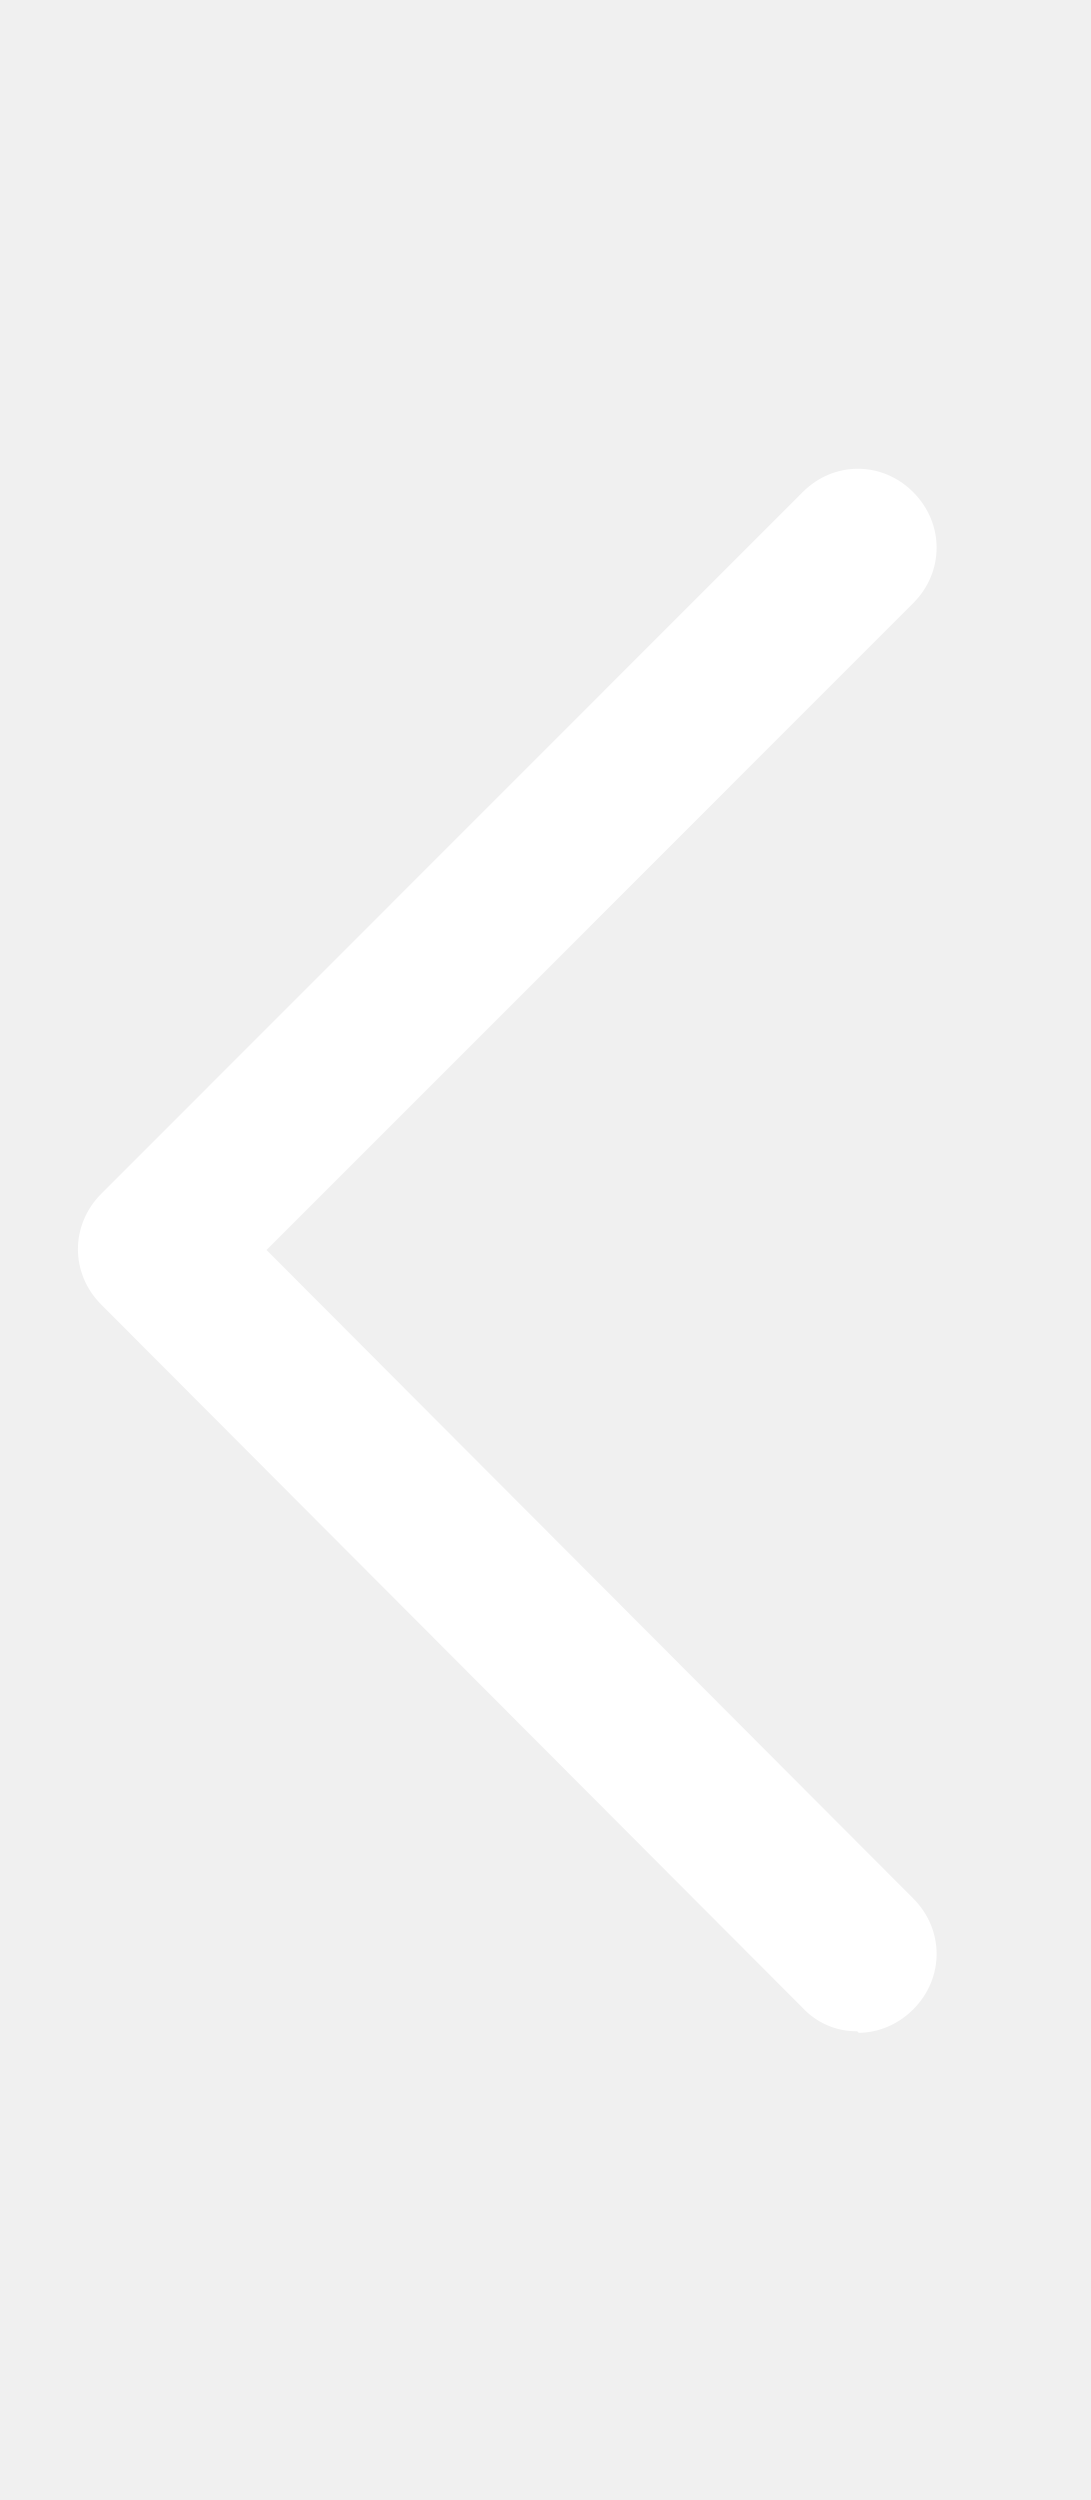
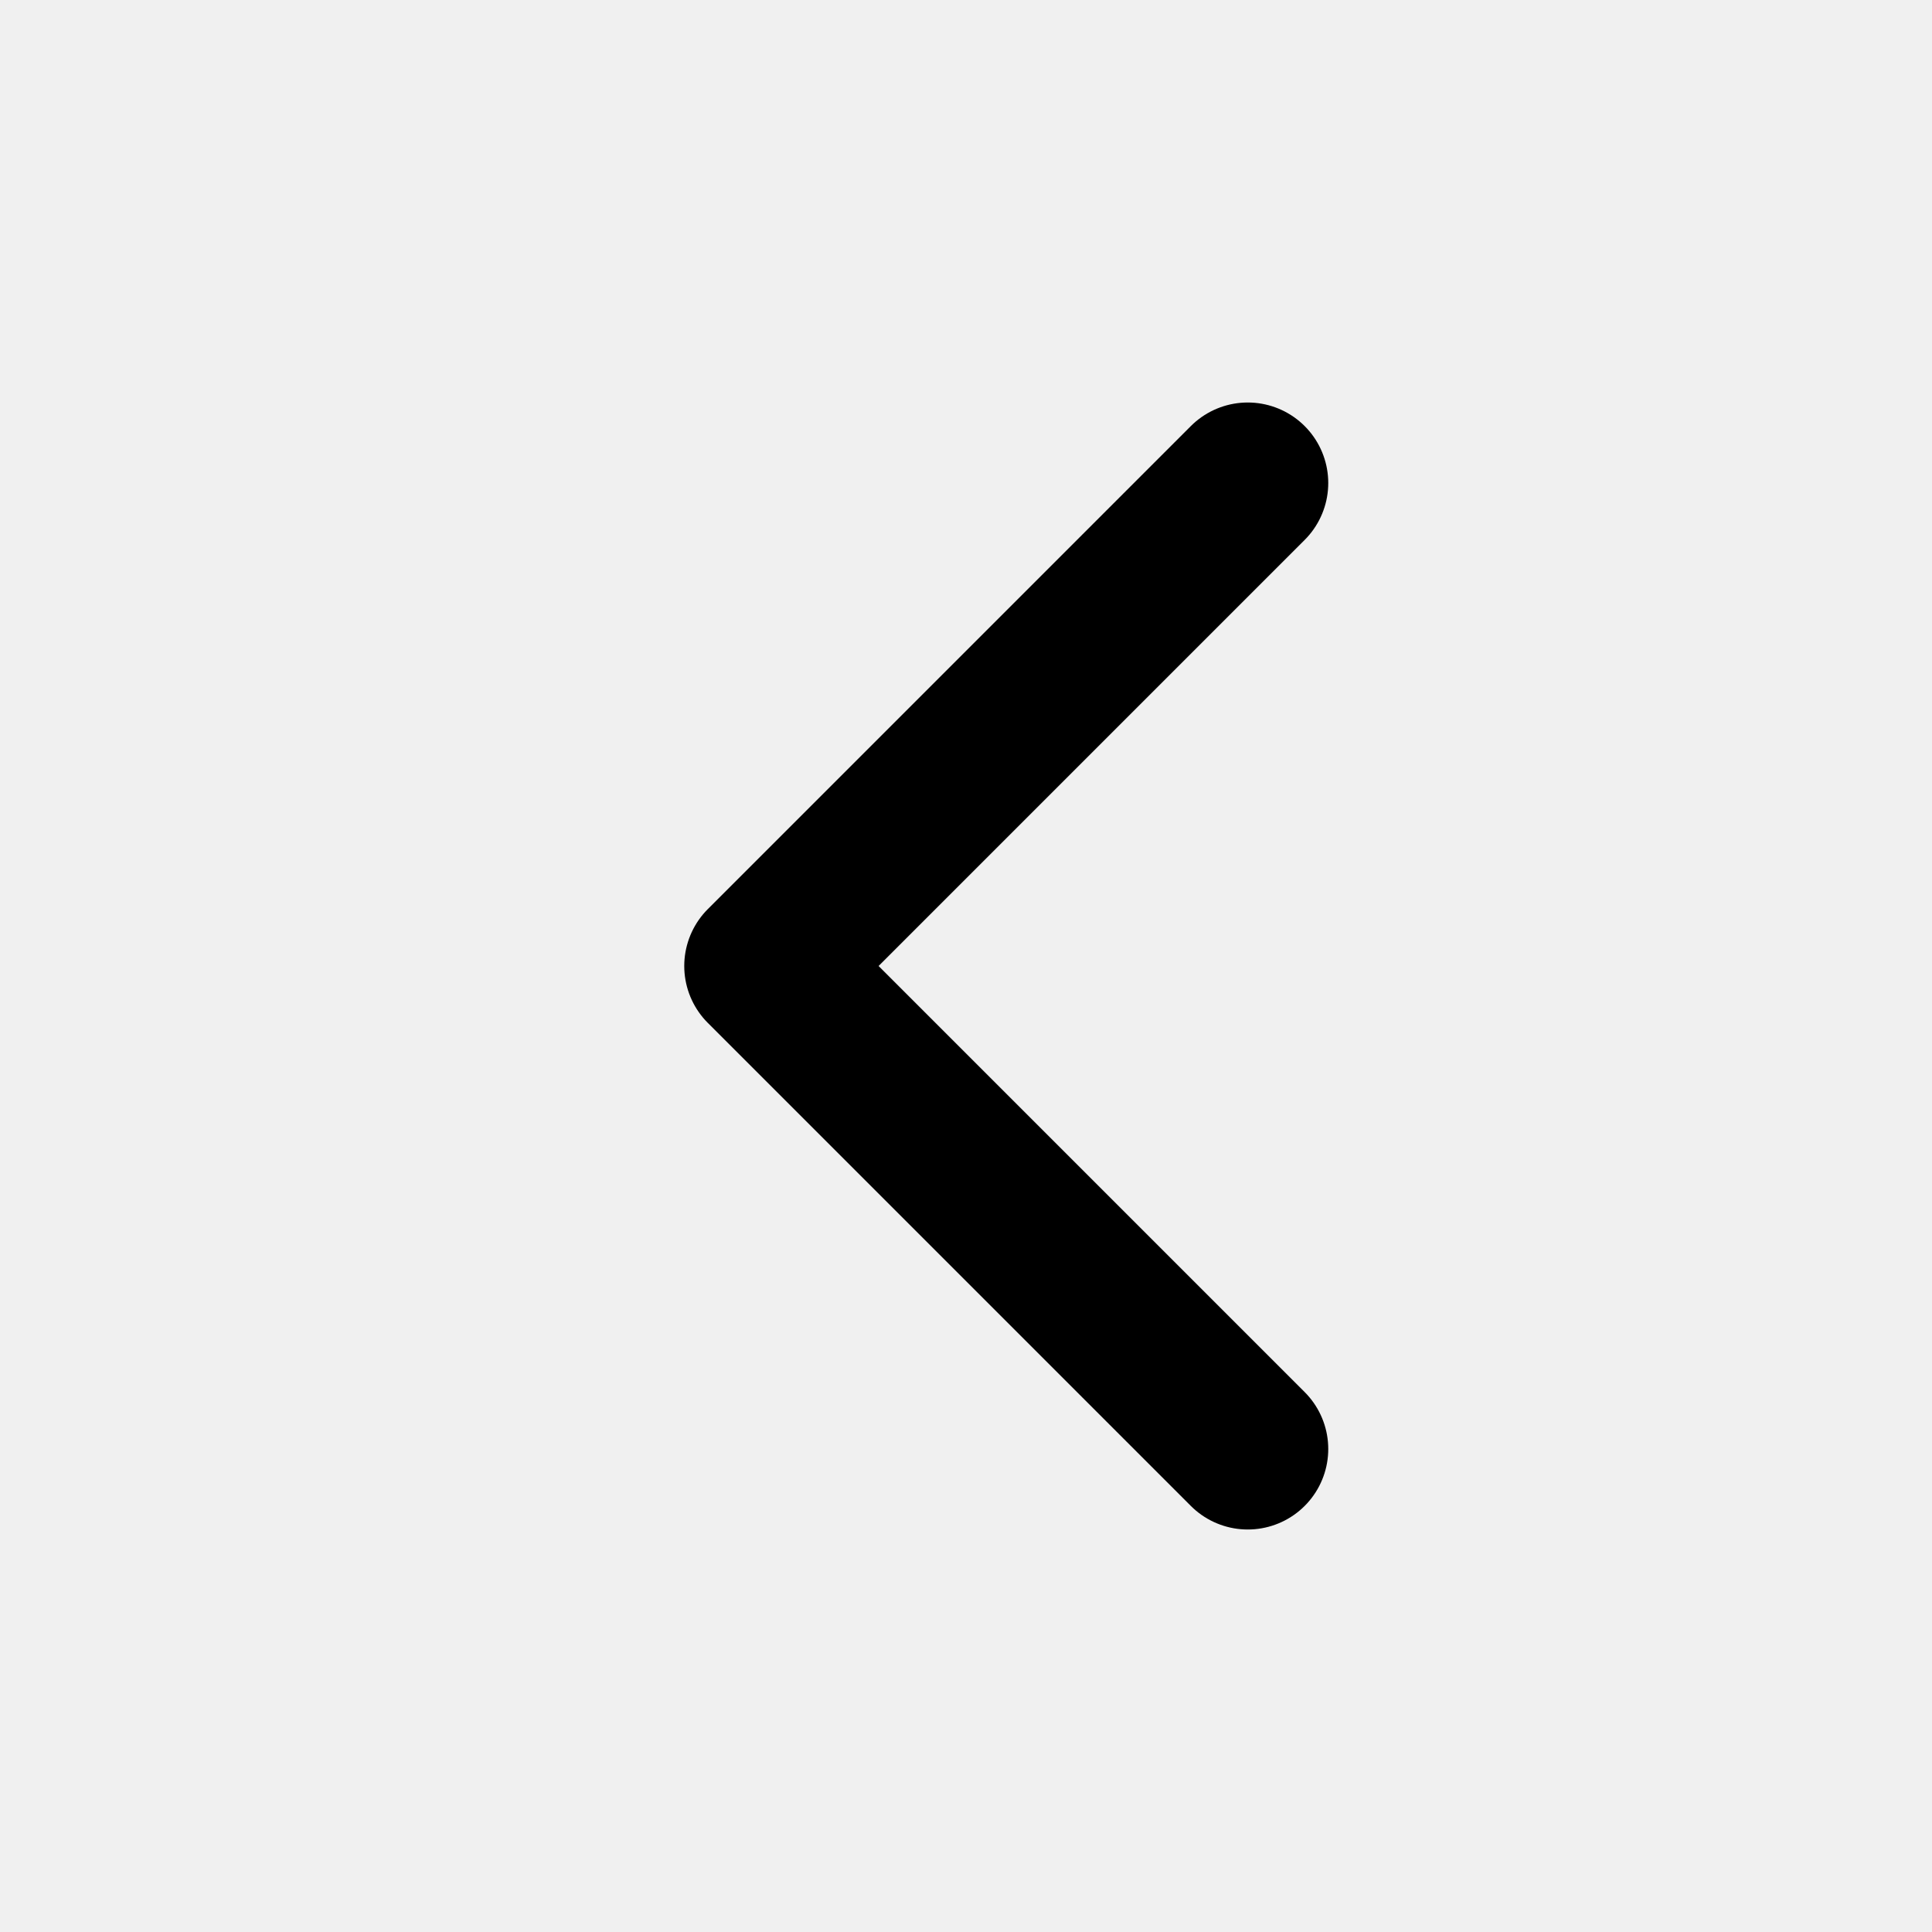
- <svg xmlns="http://www.w3.org/2000/svg" width="24" height="55" viewBox="0 0 24 55" fill="none">
-   <path d="M18.857 44.688C18.632 44.69 18.41 44.646 18.203 44.557C17.996 44.468 17.81 44.337 17.657 44.172L2.229 28.703C1.543 28.016 1.543 26.95 2.229 26.262L17.657 10.828C18.343 10.141 19.406 10.141 20.091 10.828C20.777 11.516 20.777 12.581 20.091 13.269L5.863 27.5L20.091 41.766C20.777 42.453 20.777 43.519 20.091 44.206C19.749 44.55 19.303 44.722 18.892 44.722L18.857 44.688Z" fill="white" />
+ <svg xmlns="http://www.w3.org/2000/svg" width="24" height="24" viewBox="0 0 24 24" fill="none">
+   <path d="M15.5 18L9.5 12L15.5 6" stroke="black" stroke-width="2" stroke-linecap="round" stroke-linejoin="round" />
</svg>
